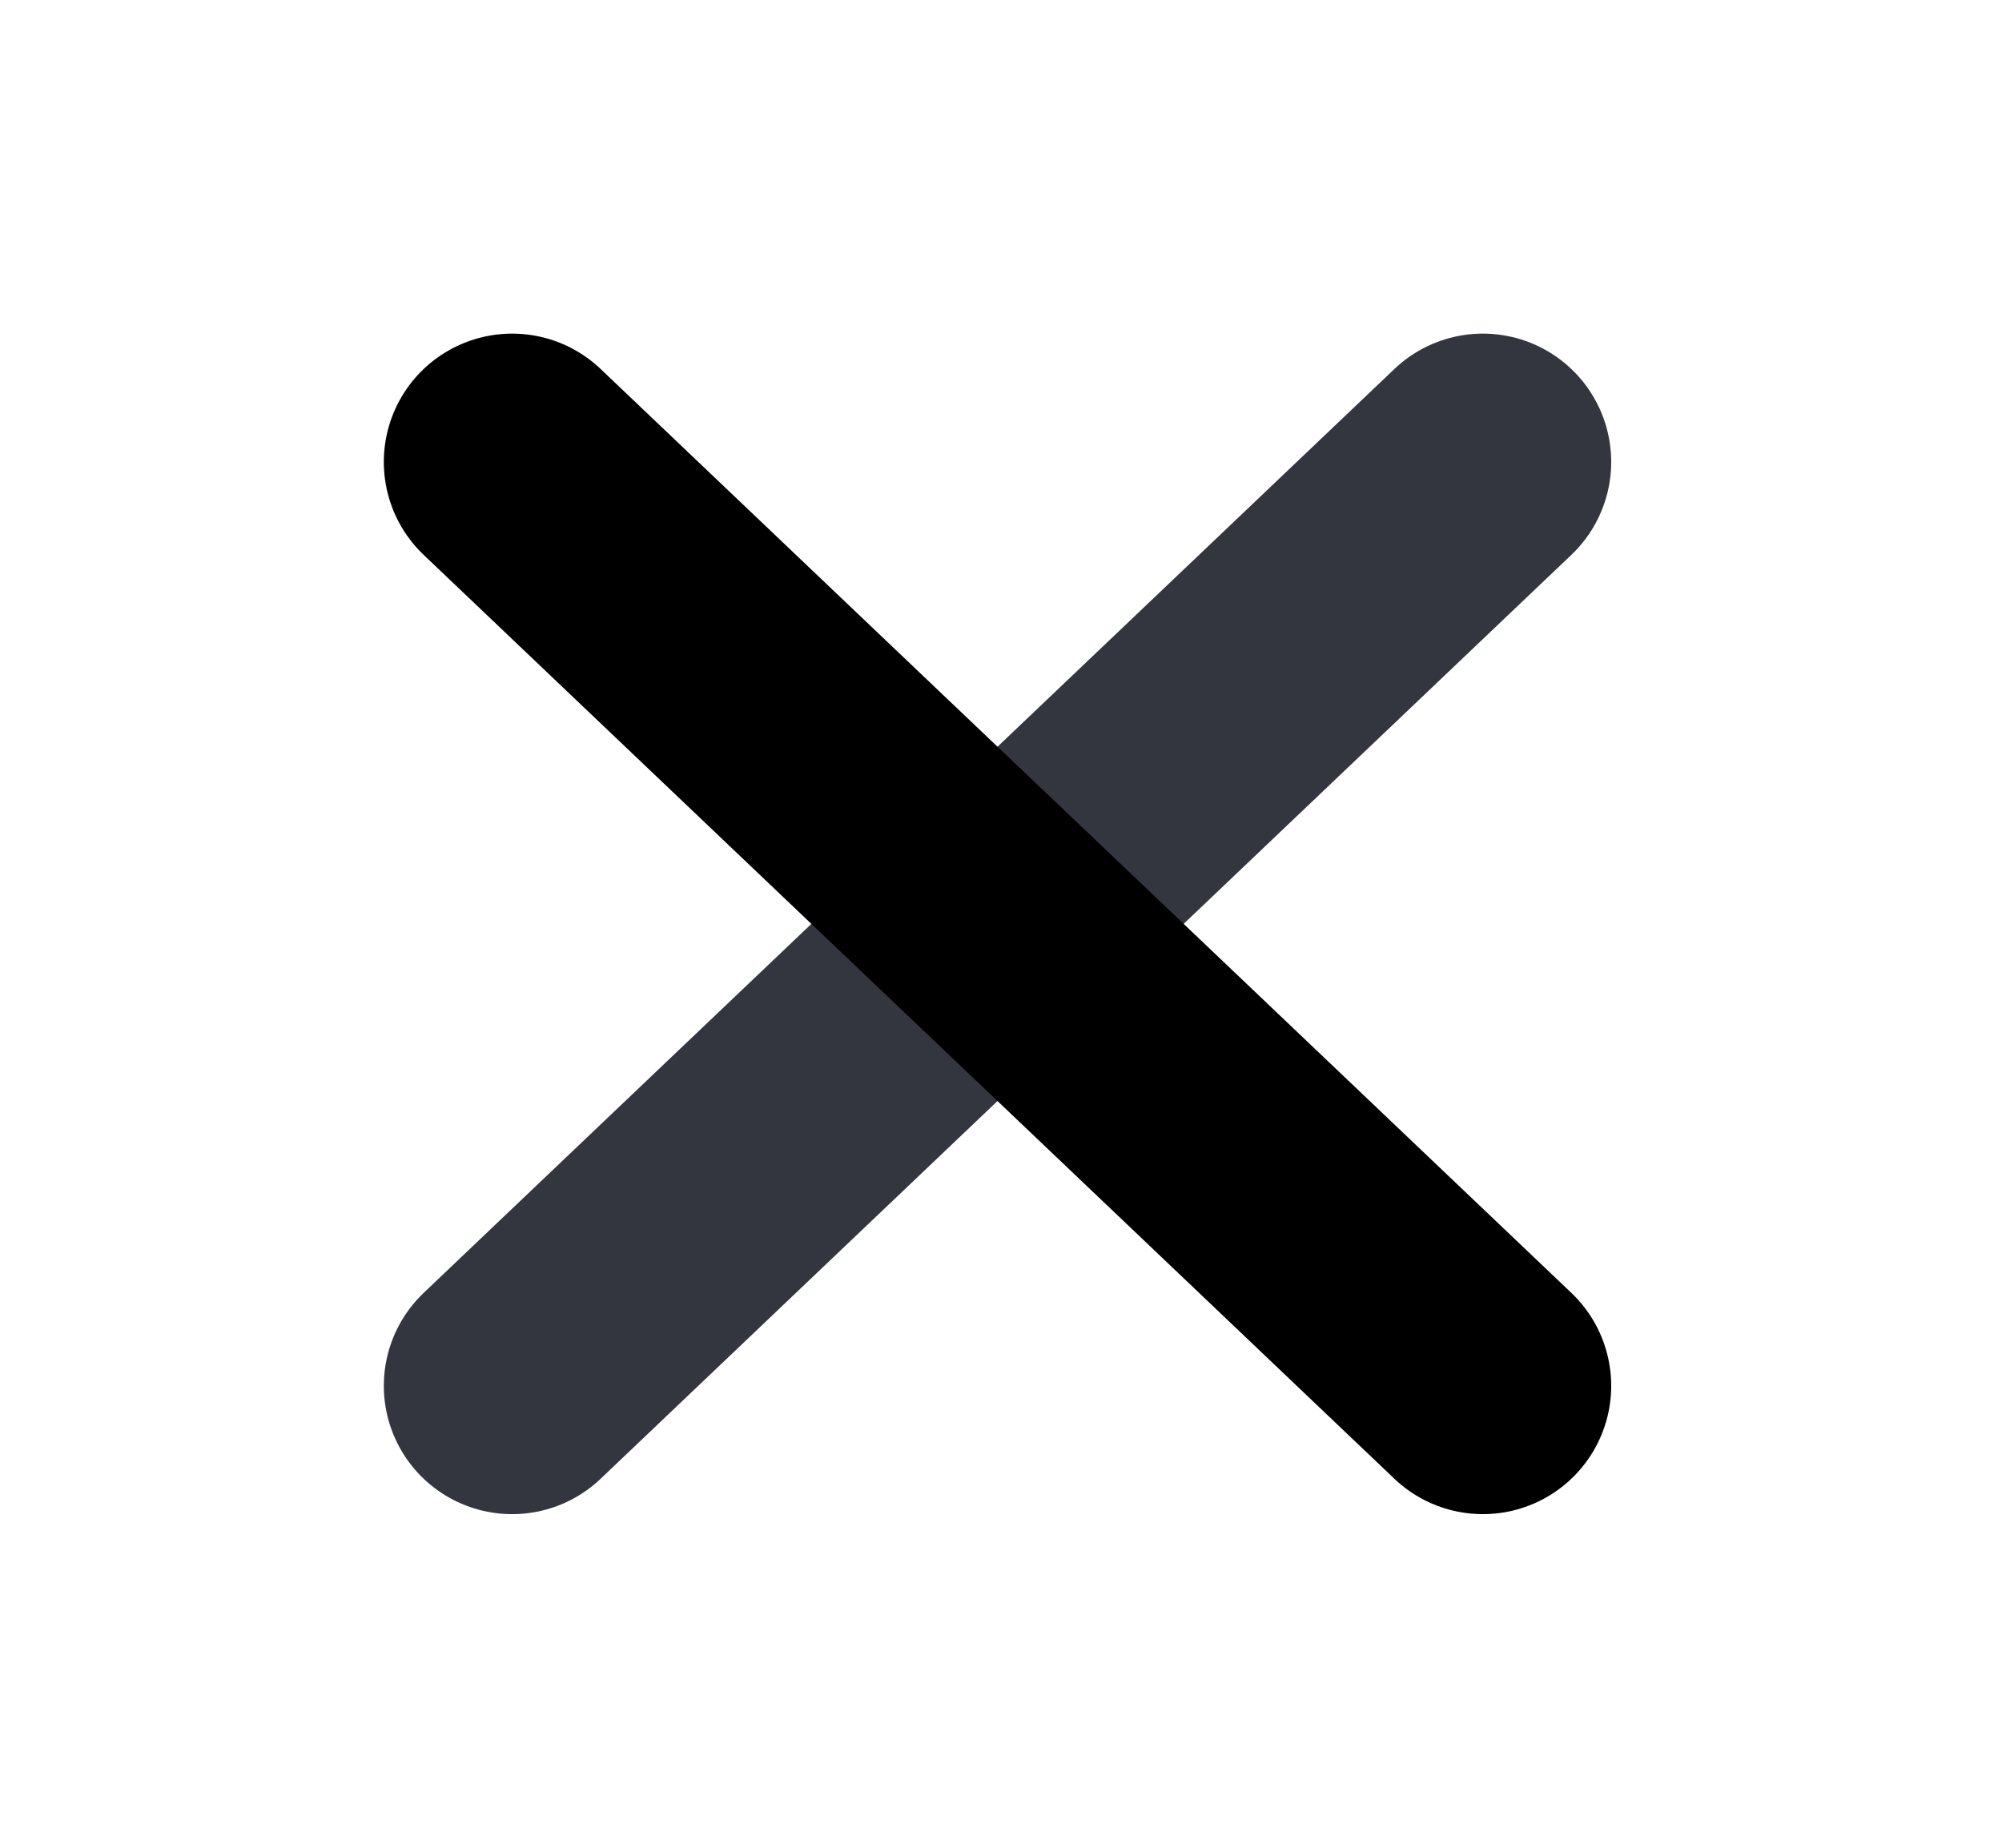
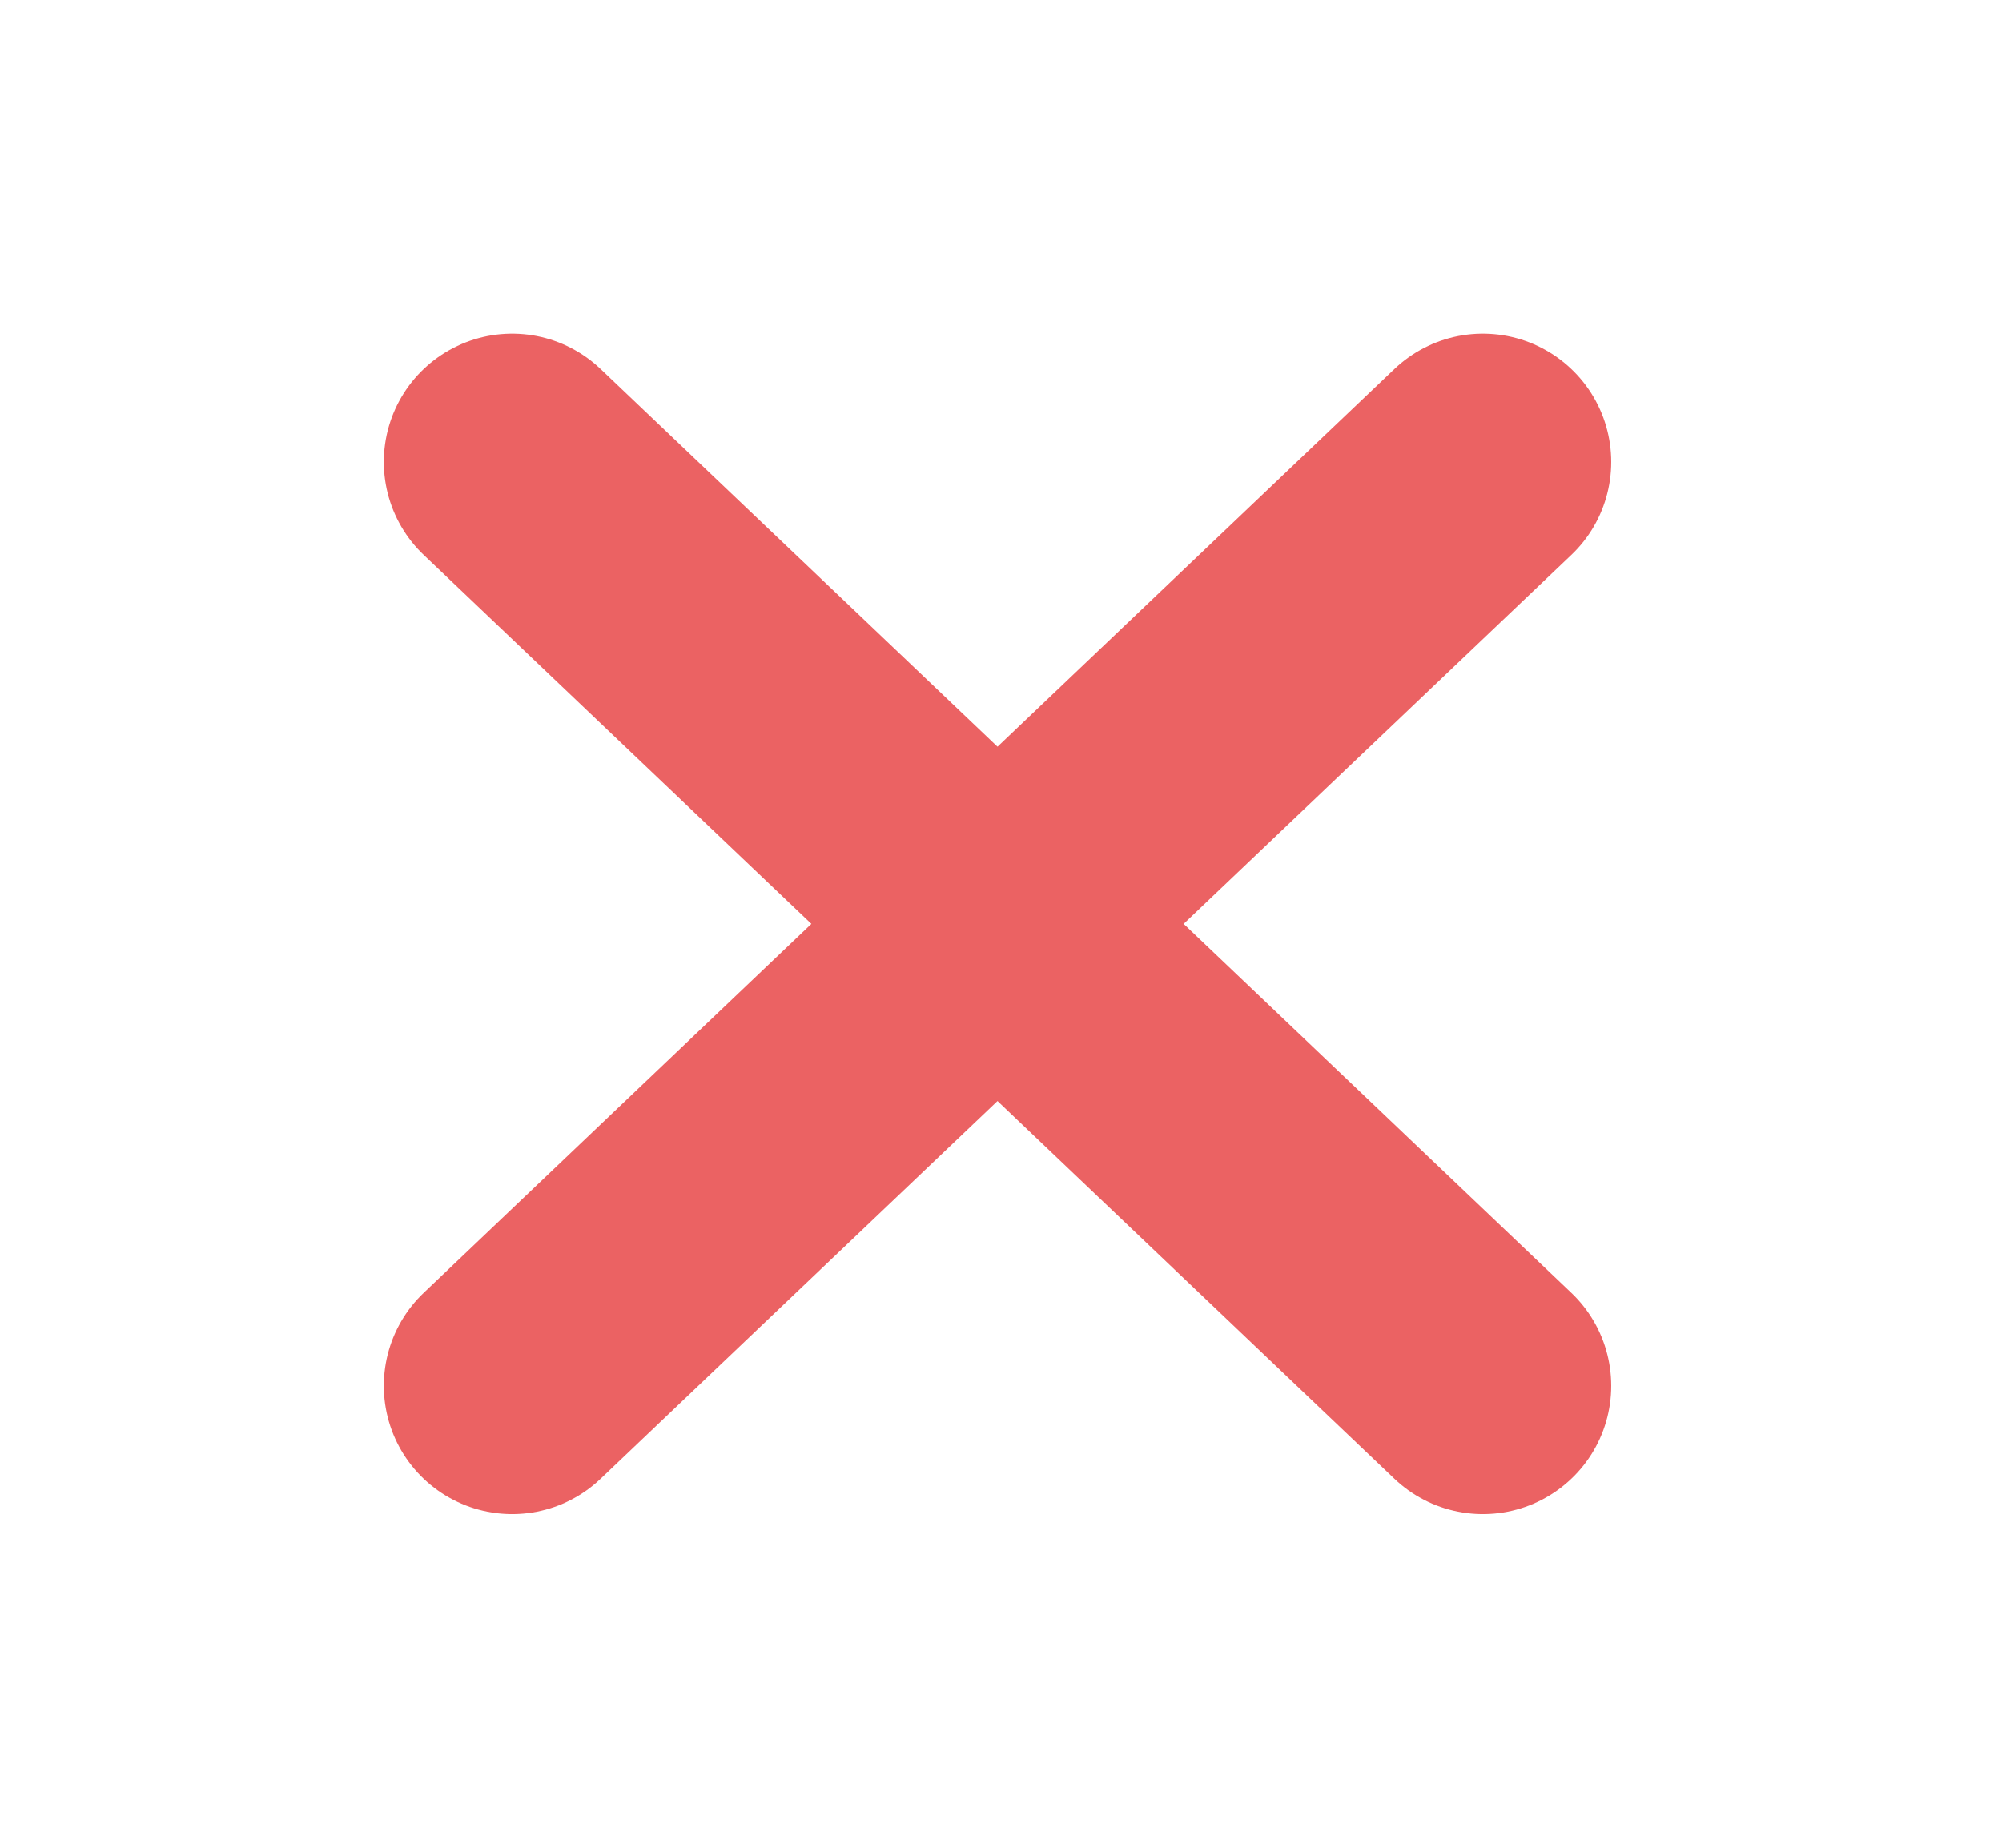
- <svg xmlns="http://www.w3.org/2000/svg" width="39" height="36" viewBox="0 0 39 36" fill="none">
-   <path d="M28.887 9L9.977 27" stroke="#33363F" stroke-width="5" stroke-linecap="round" stroke-linejoin="round" />
-   <path d="M9.977 9L28.887 27" stroke="black" stroke-width="5" stroke-linecap="round" stroke-linejoin="round" />
+ <svg xmlns="http://www.w3.org/2000/svg" width="39" height="36" viewBox="0 0 39 36" fill="#EB6263">
+   <path d="M28.887 9L9.977 27" stroke="#EB6263" stroke-width="5" stroke-linecap="round" stroke-linejoin="round" />
+   <path d="M9.977 9L28.887 27" stroke="#EB6263" stroke-width="5" stroke-linecap="round" stroke-linejoin="round" />
</svg>
